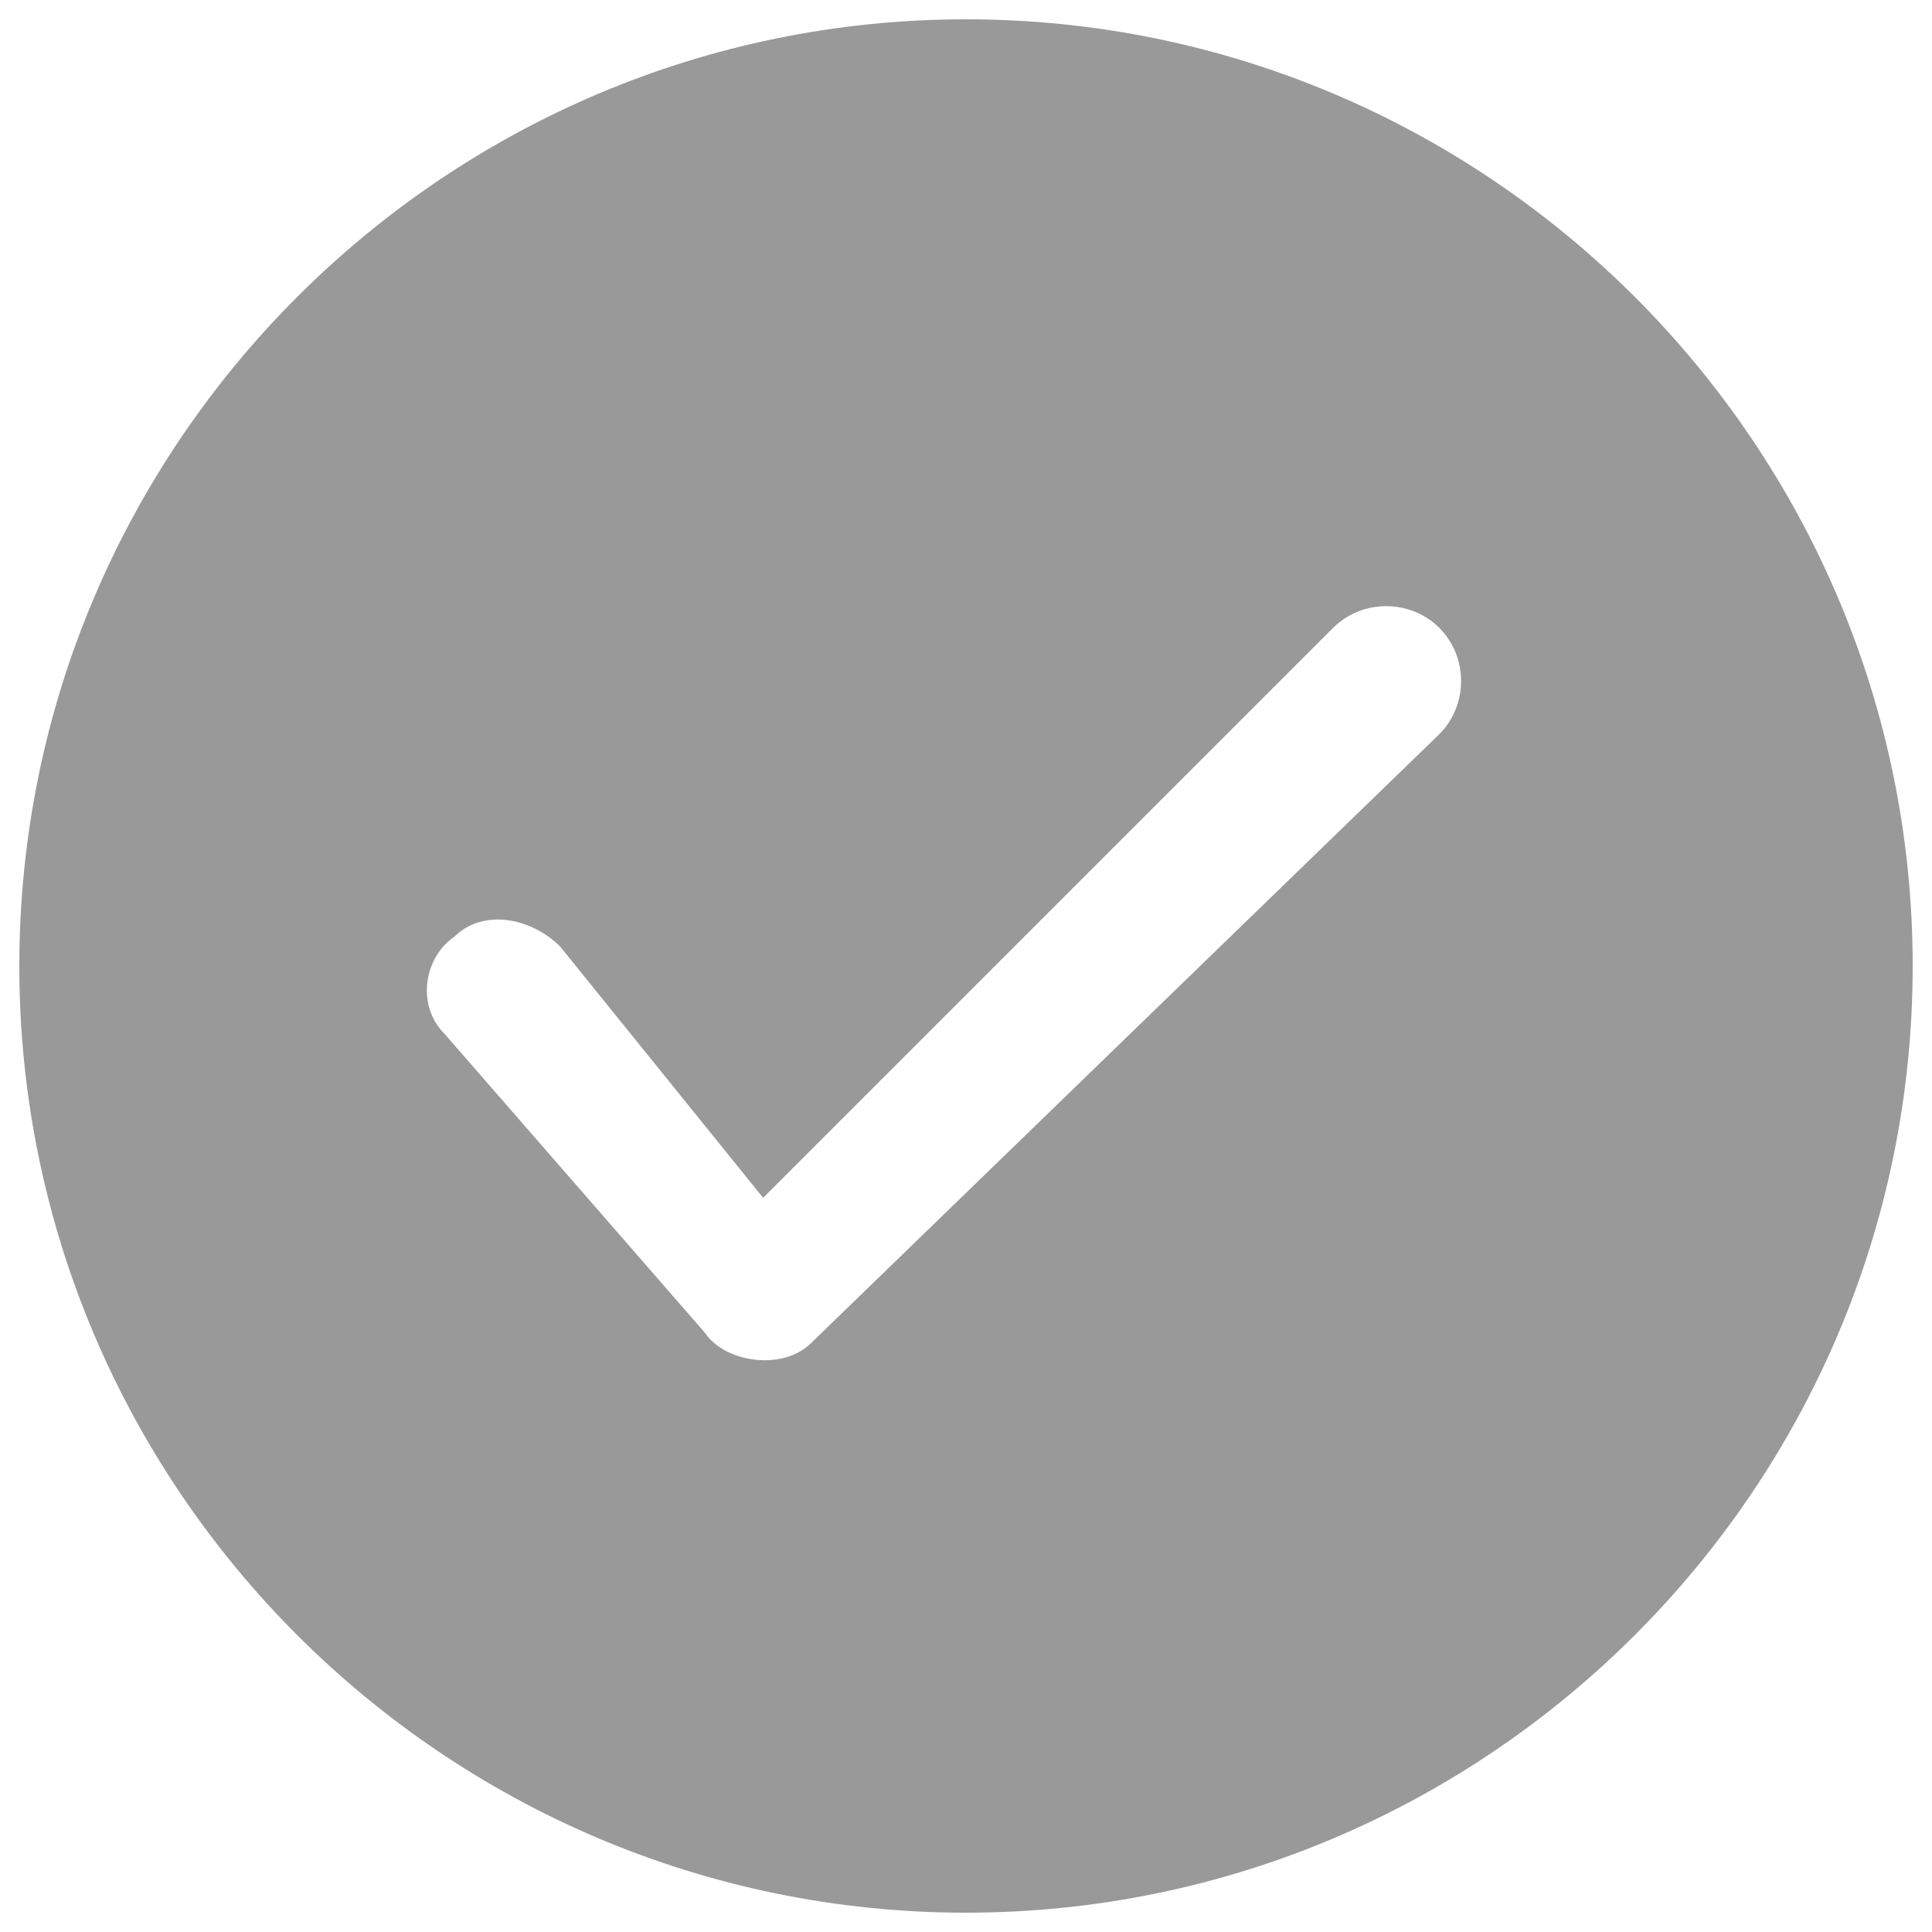
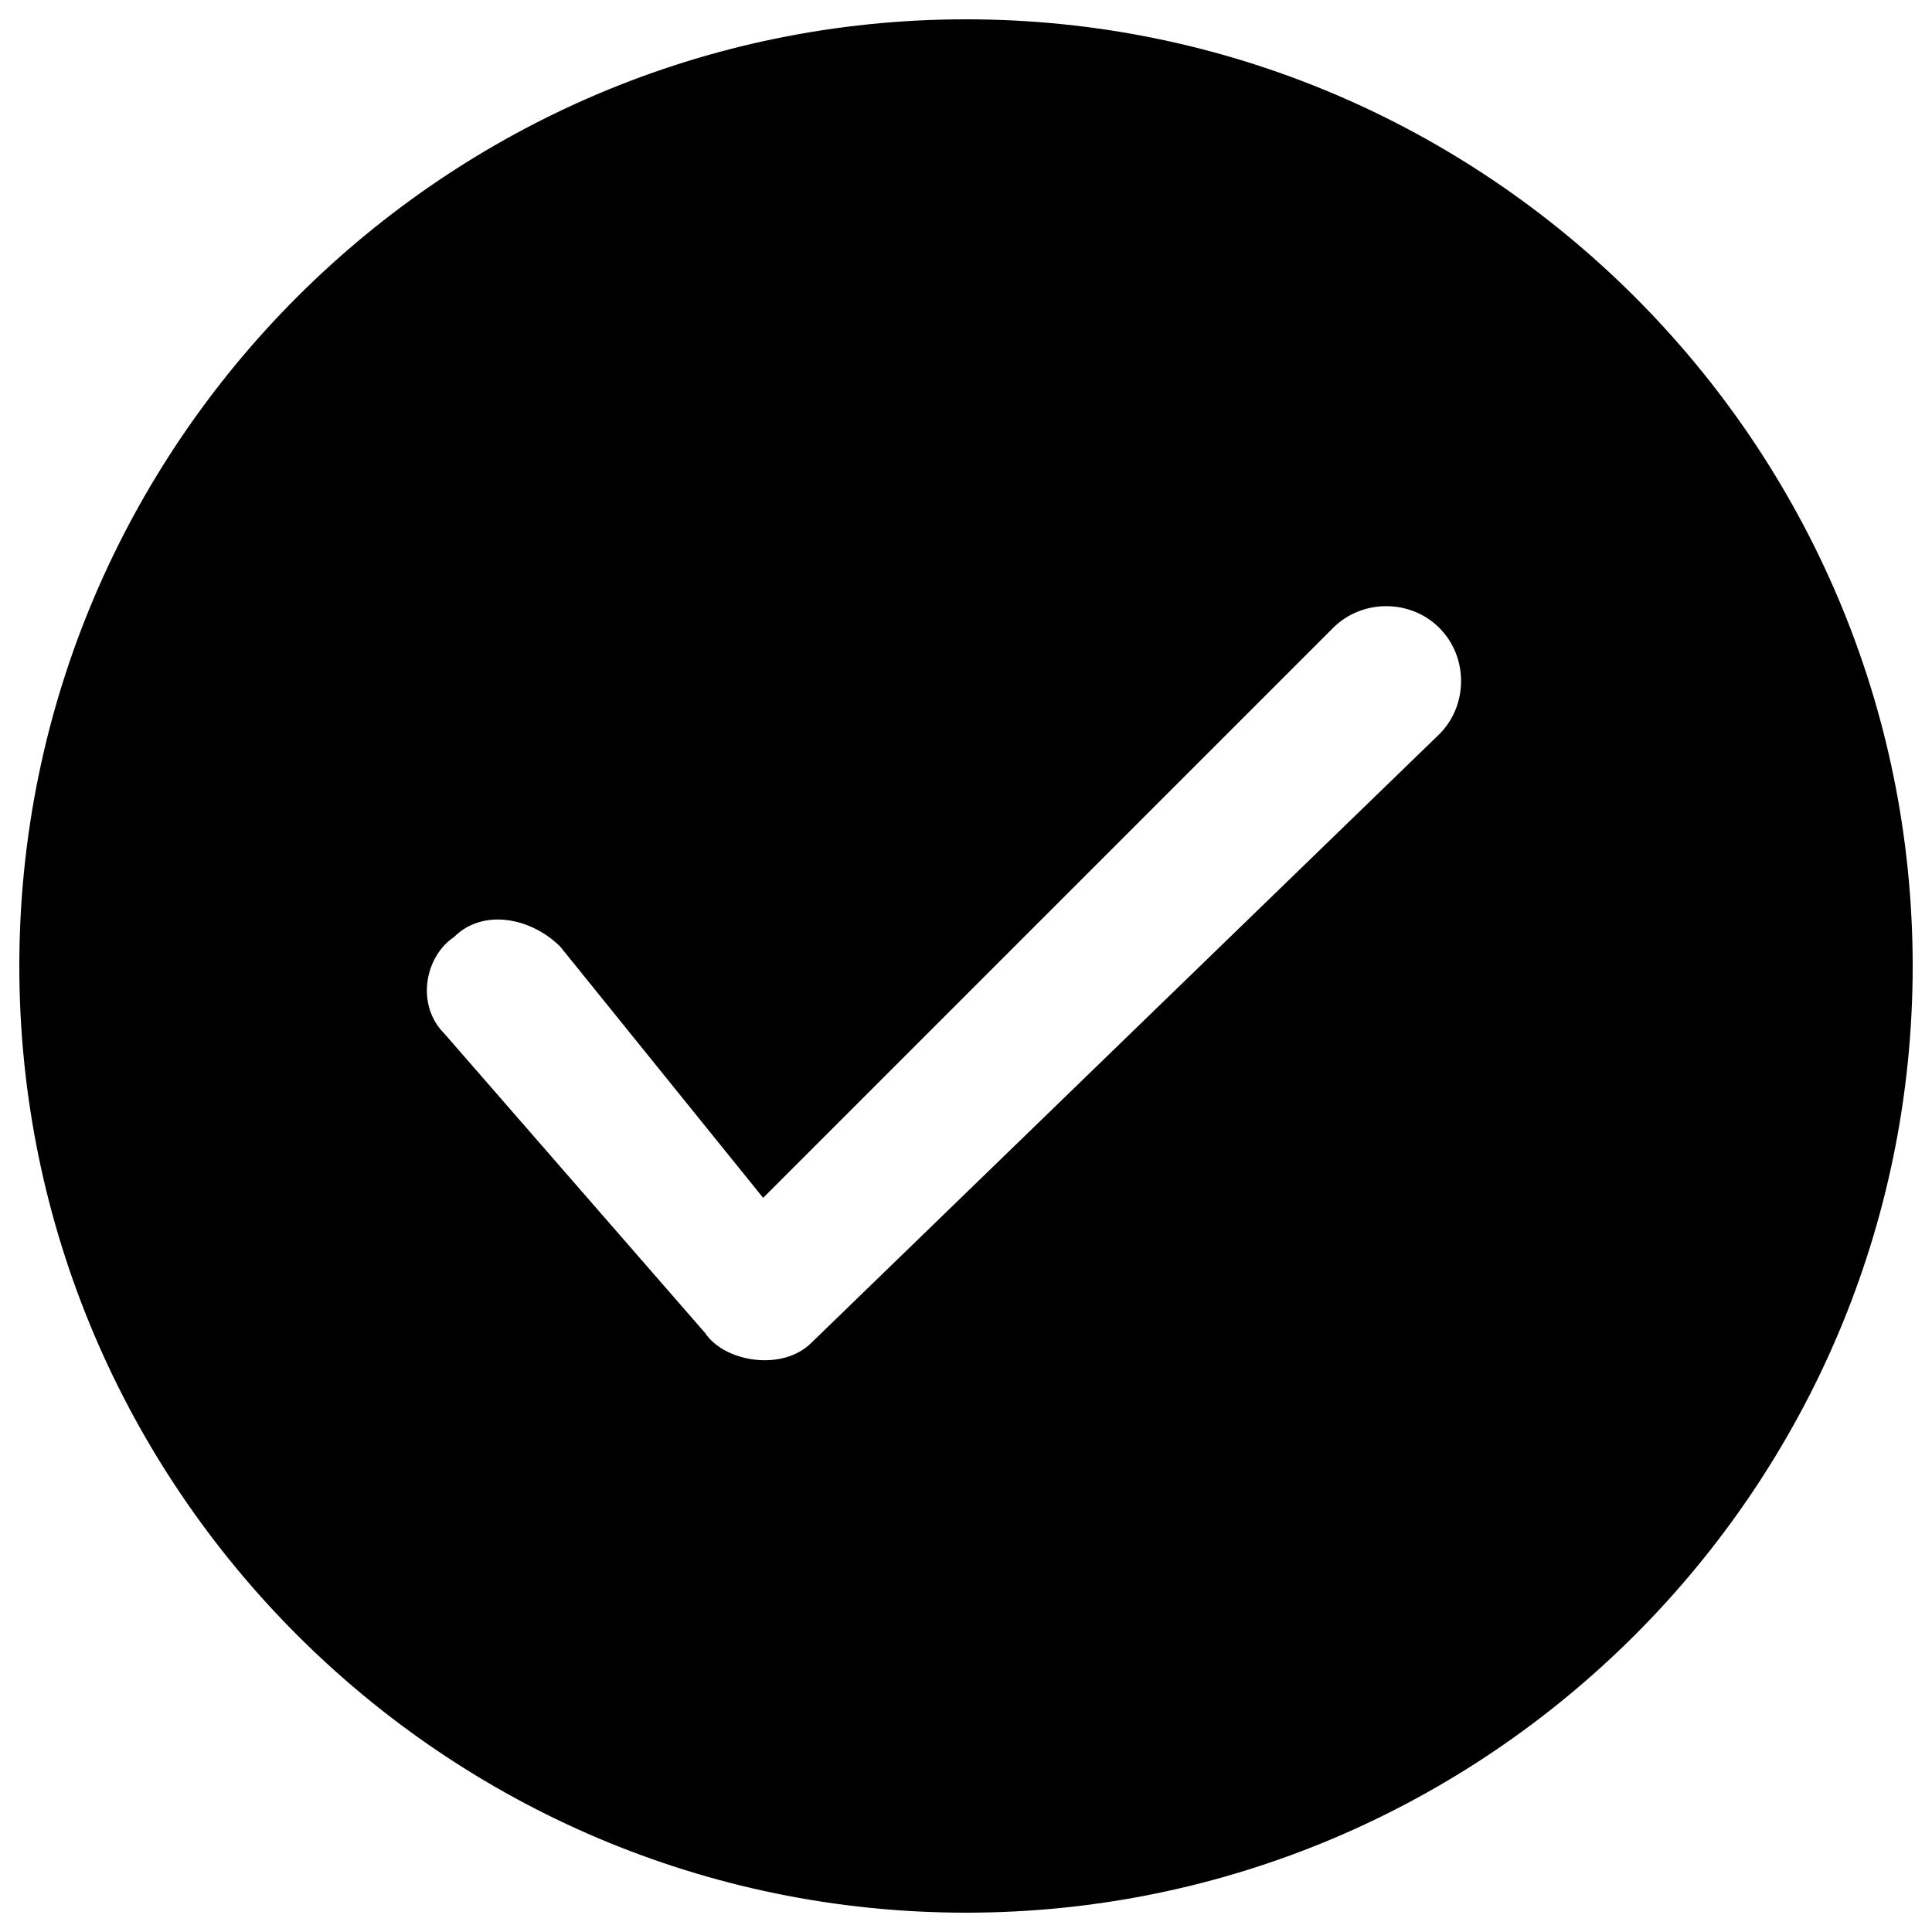
<svg xmlns="http://www.w3.org/2000/svg" width="20" height="20">
-   <path fill="#999" d="M10 .2C4.6.2.2 4.6.2 10s4.4 9.8 9.8 9.8 9.8-4.4 9.8-9.8S15.4.2 10 .2zm4.9 7.4l-6.5 6.3c-.3.3-.9.2-1.1-.1l-2.7-3.1c-.3-.3-.2-.8.1-1 .3-.3.8-.2 1.1.1l2.1 2.6 5.9-5.9c.3-.3.8-.3 1.1 0 .3.3.3.8 0 1.1z" />
+   <path d="M10 .2C4.6.2.2 4.6.2 10s4.4 9.8 9.8 9.8 9.8-4.4 9.8-9.8S15.4.2 10 .2zm4.9 7.4l-6.5 6.3c-.3.3-.9.2-1.1-.1l-2.7-3.1c-.3-.3-.2-.8.1-1 .3-.3.8-.2 1.1.1l2.1 2.6 5.9-5.9c.3-.3.8-.3 1.1 0 .3.3.3.8 0 1.1z" />
</svg>
